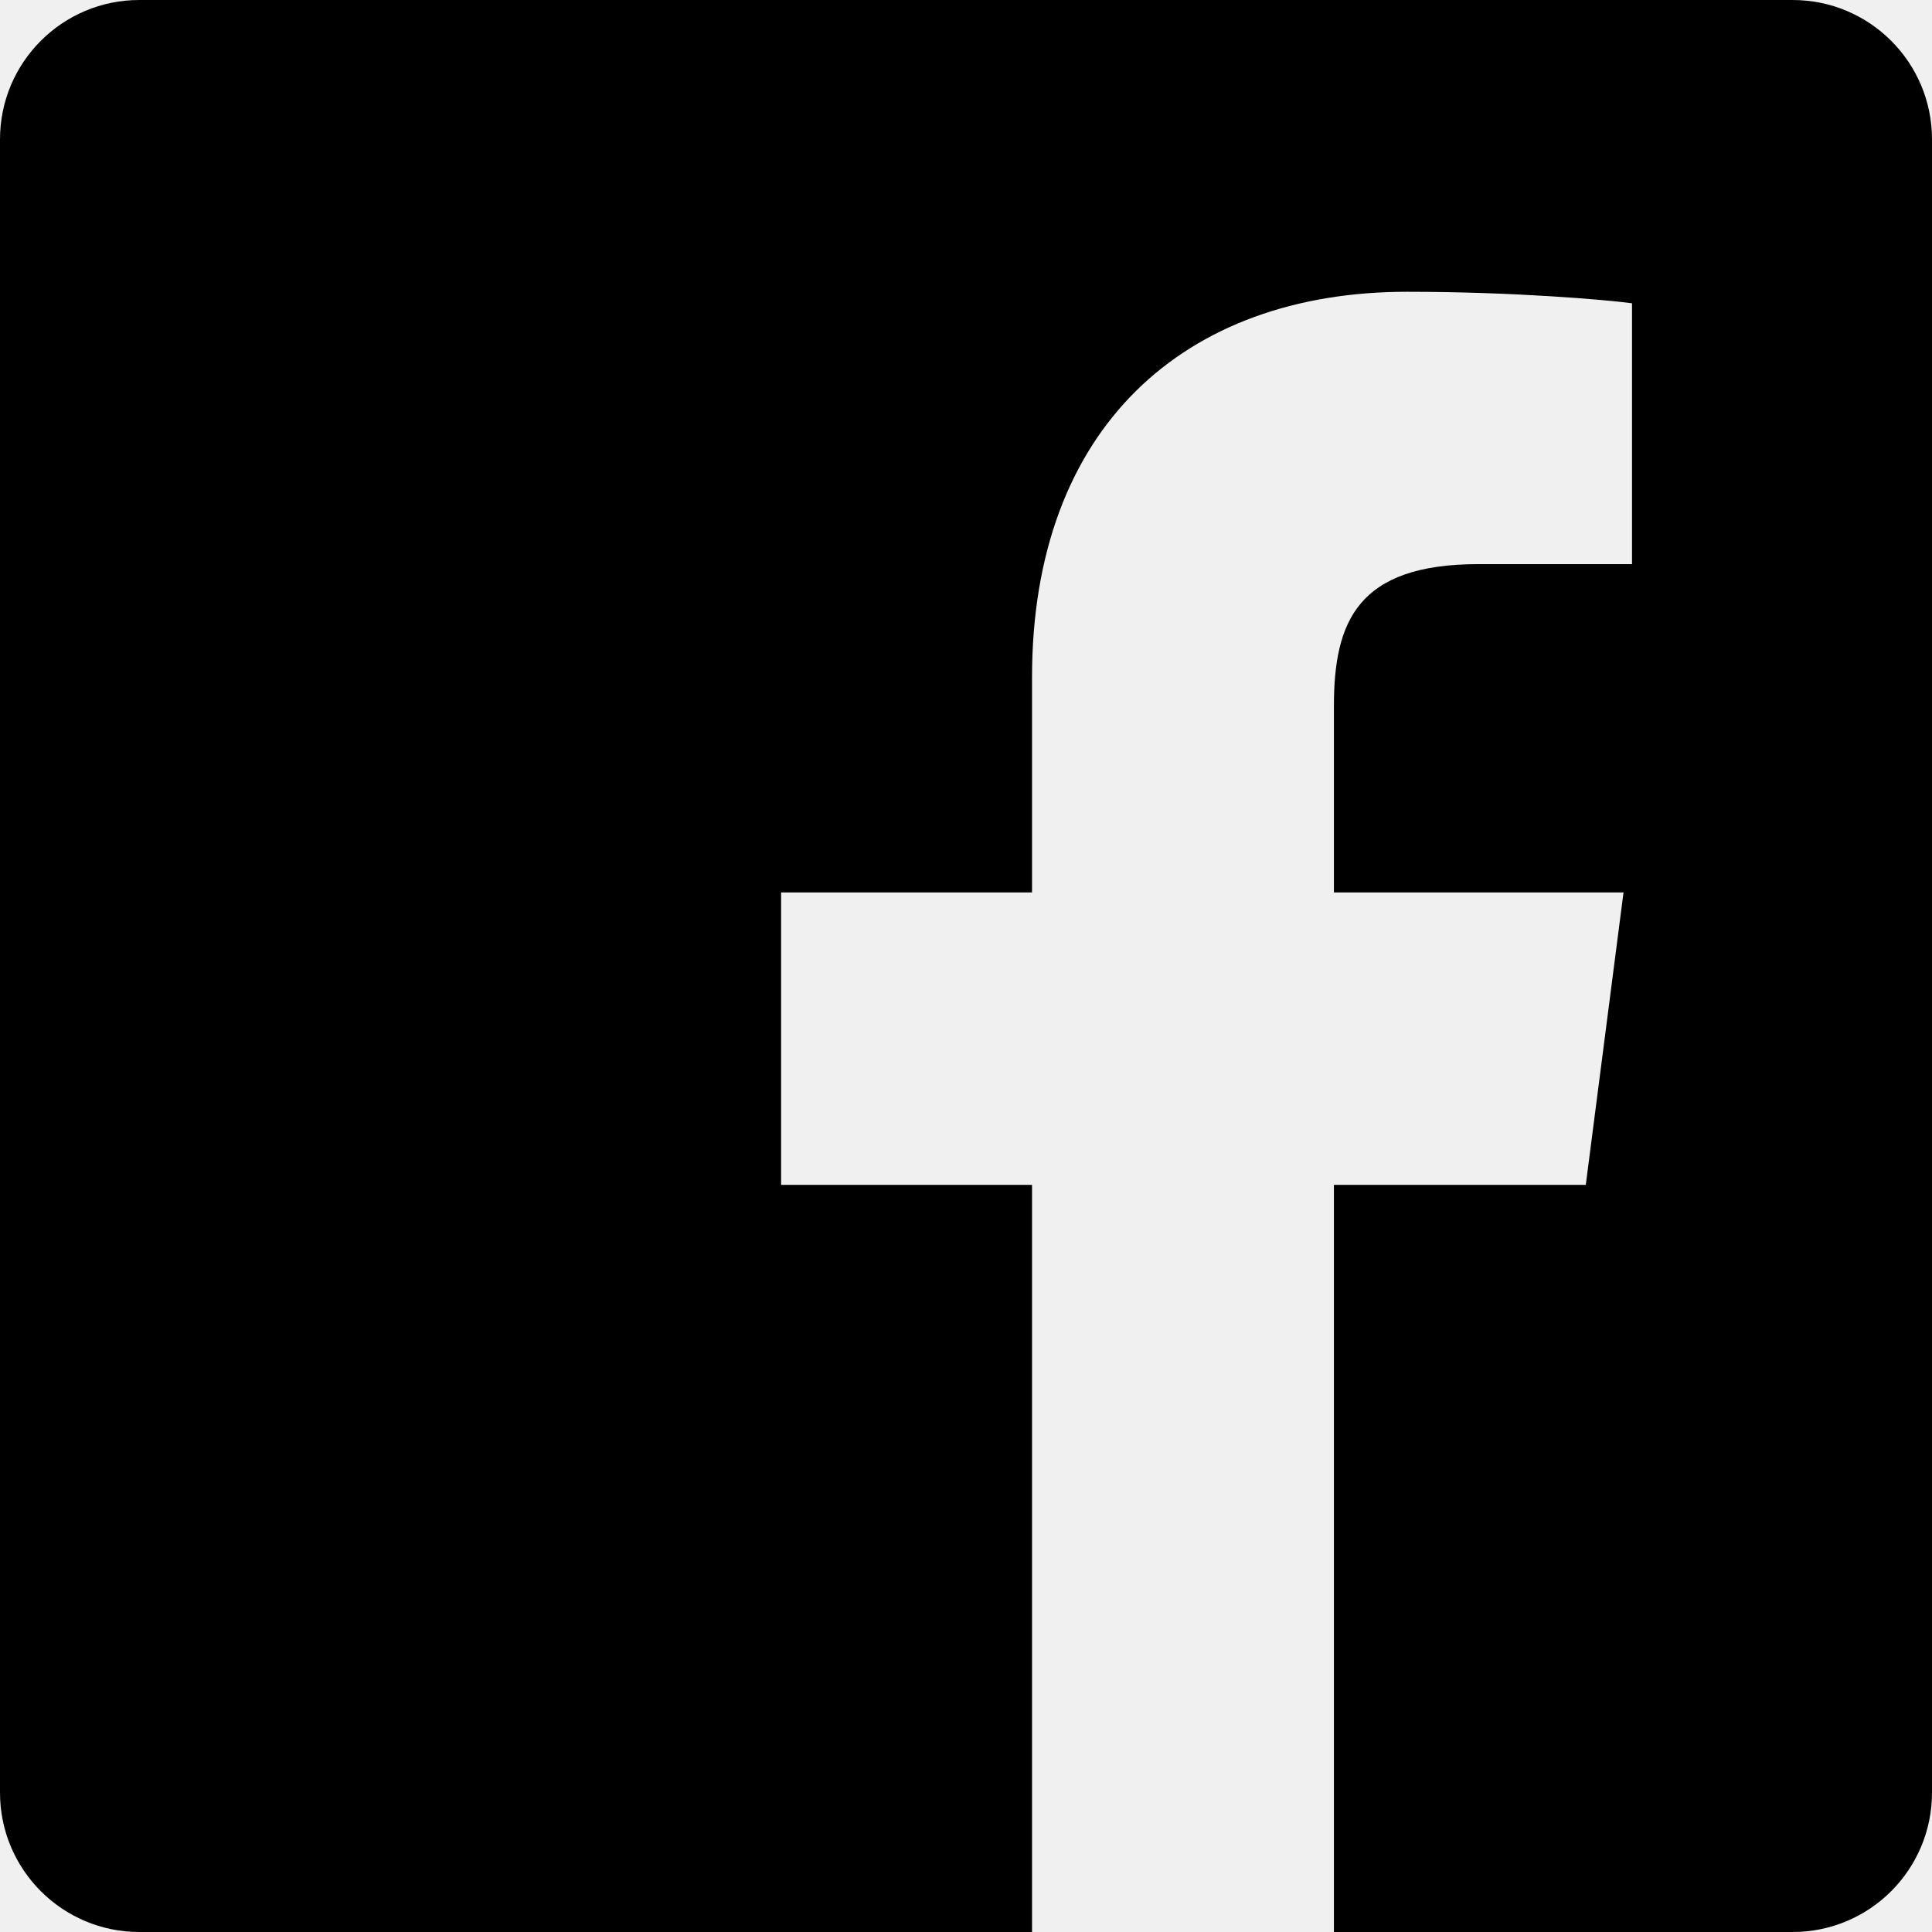
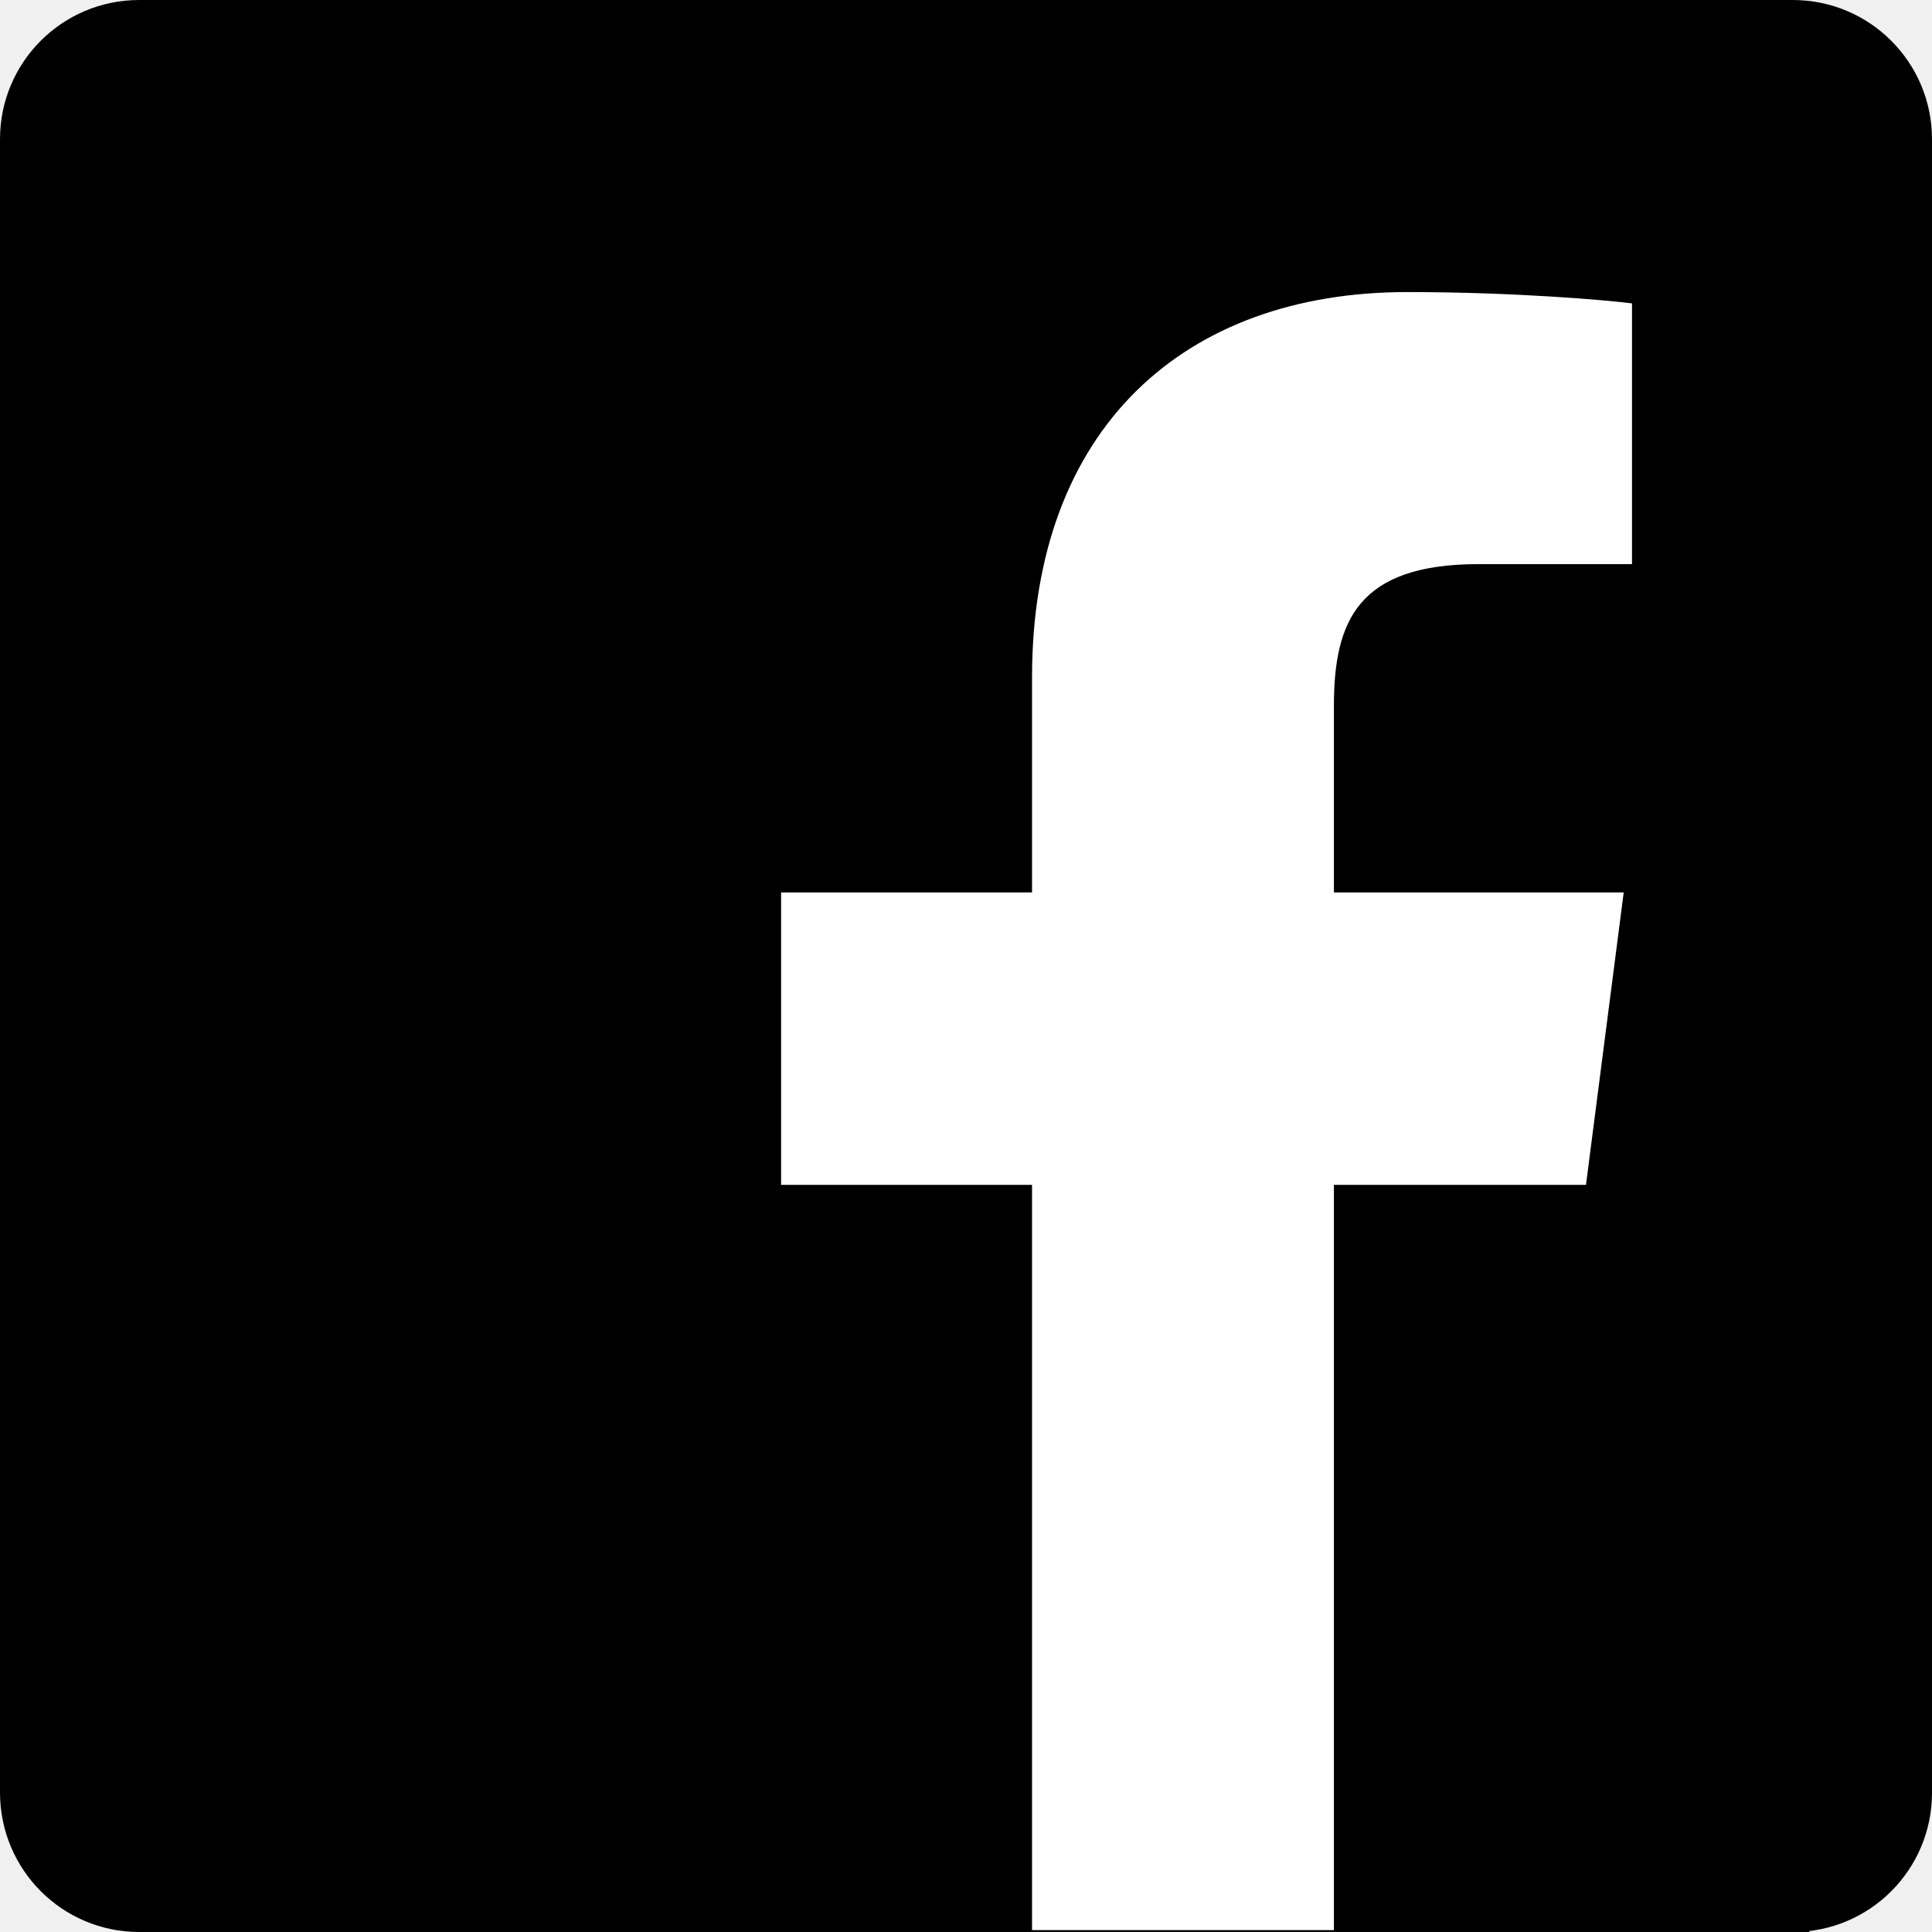
- <svg xmlns="http://www.w3.org/2000/svg" height="512pt" viewBox="0 0 512 512" width="512pt">
-   <path d="m475.074 0h-438.148c-20.395 0-36.926 16.531-36.926 36.926v438.148c0 20.395 16.531 36.926 36.926 36.926h236.574v-198h-66.5v-77.5h66.5v-57.035c0-66.141 40.379-102.141 99.379-102.141 28.258 0 52.543 2.105 59.621 3.047v69.129h-40.684c-32.102 0-38.316 15.254-38.316 37.641v49.359h76.75l-10 77.5h-66.75v198h121.574c20.395 0 36.926-16.531 36.926-36.926v-438.148c0-20.395-16.531-36.926-36.926-36.926zm0 0" />
+ <svg xmlns="http://www.w3.org/2000/svg" version="1.1" id="Capa_1" x="0px" y="0px" viewBox="0 0 512 512" style="enable-background:new 0 0 512 512;" xml:space="preserve">
+   <style type="text/css">
+ 	.st0{fill:#FFFFFF;stroke:#000000;stroke-miterlimit:10;}
+ </style>
+   <rect x="157" y="45" class="st0" width="322" height="467" />
+   <path d="M475.1,0H36.9C16.5,0,0,16.5,0,36.9v438.1C0,495.5,16.5,512,36.9,512h236.6V314H207v-77.5h66.5v-57  c0-66.1,40.4-102.1,99.4-102.1c28.3,0,52.5,2.1,59.6,3v69.1h-40.7c-32.1,0-38.3,15.3-38.3,37.6v49.4h76.8l-10,77.5h-66.8v198h121.6  c20.4,0,36.9-16.5,36.9-36.9V36.9C512,16.5,495.5,0,475.1,0z" />
</svg>
